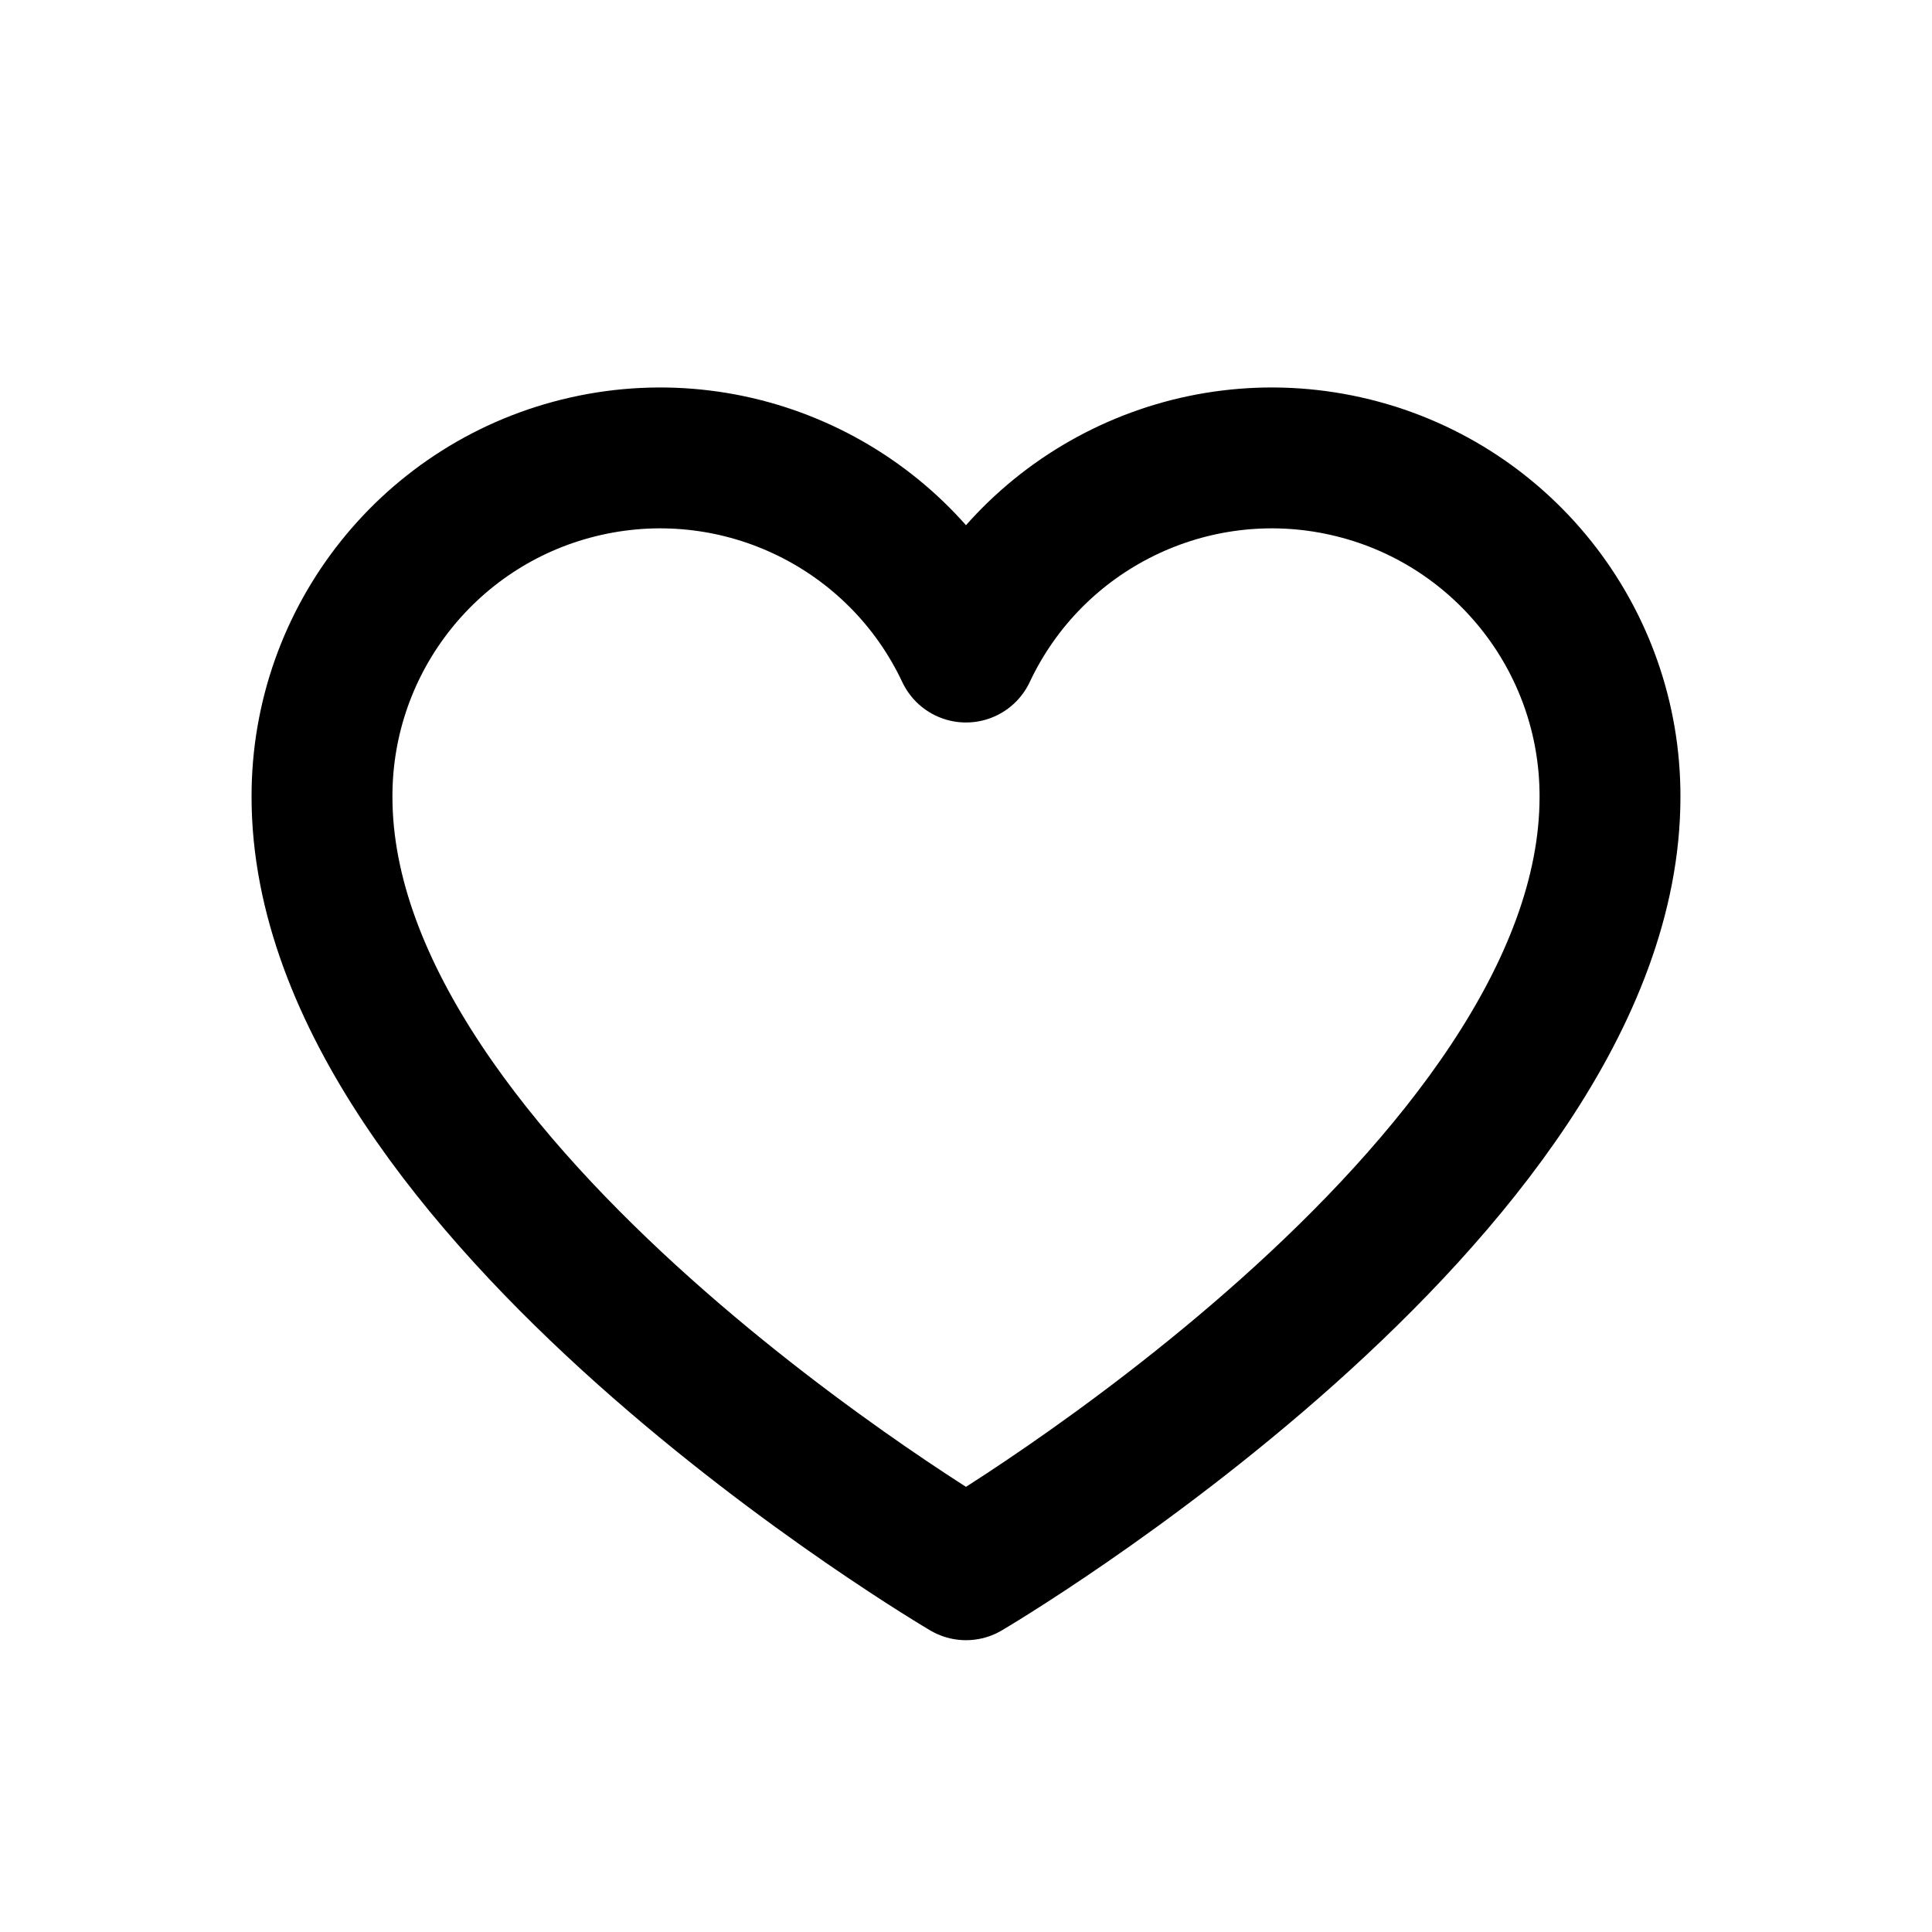
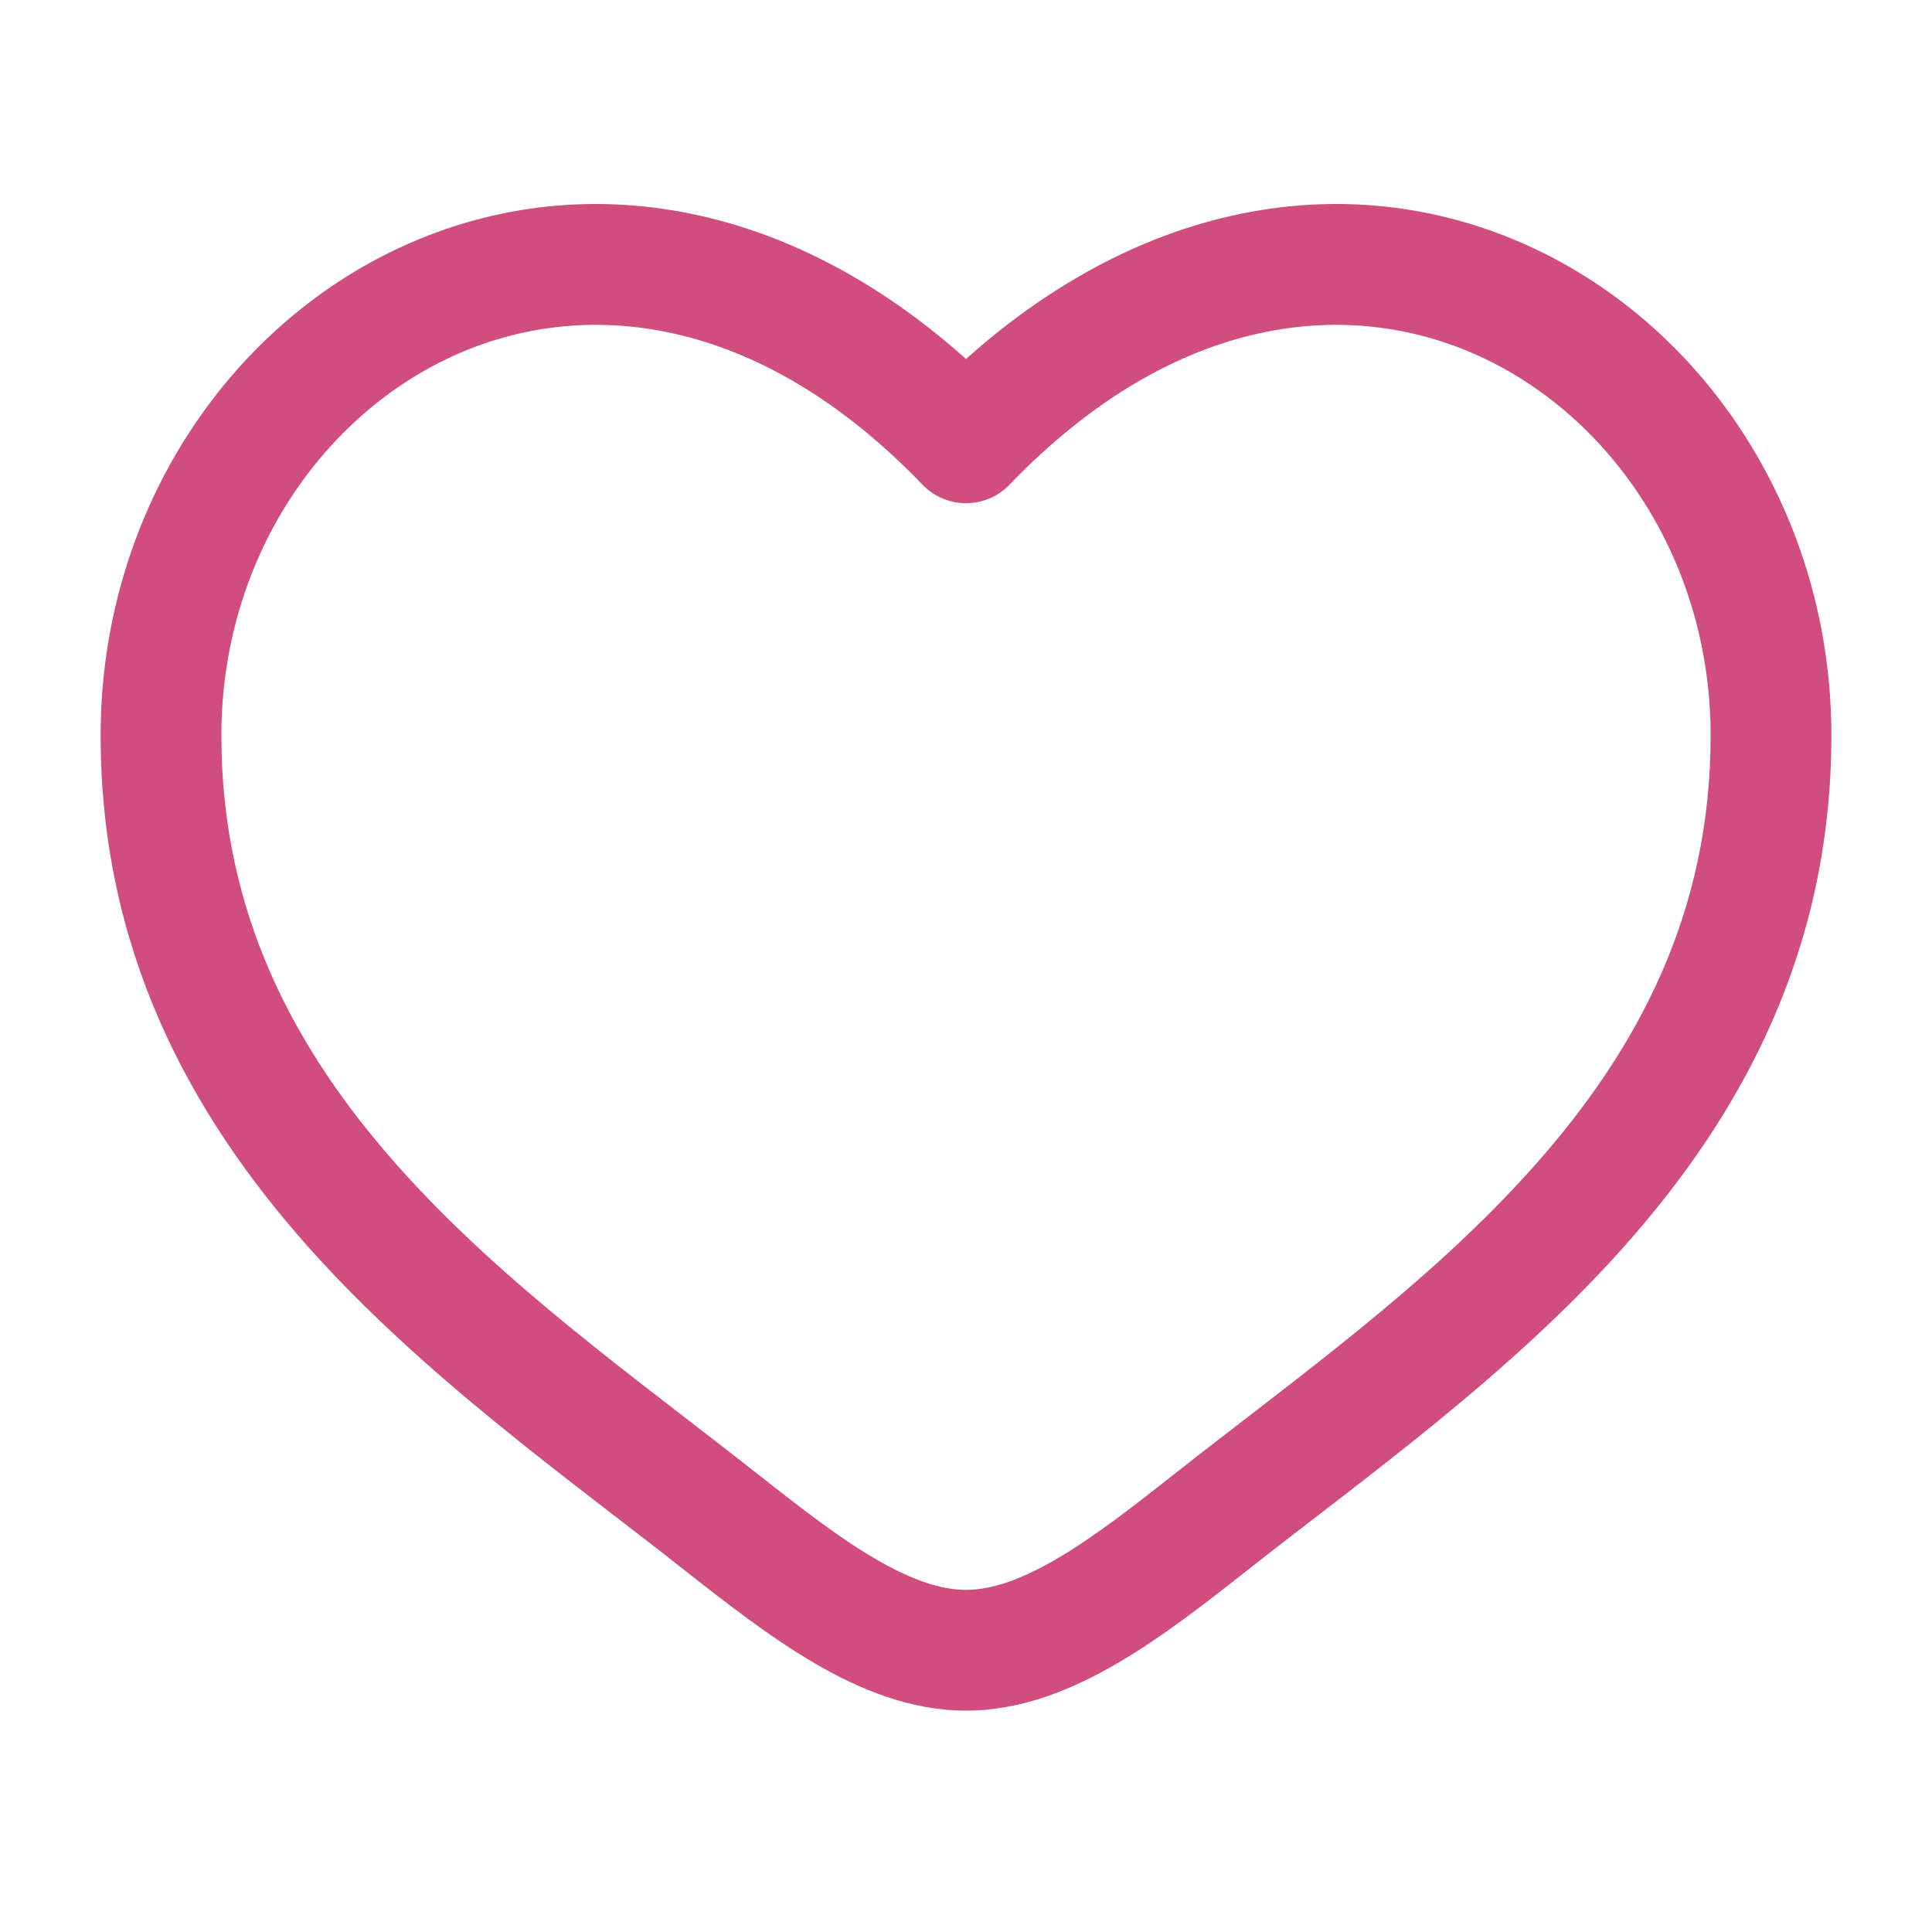
- <svg xmlns="http://www.w3.org/2000/svg" viewBox="0 0 24 24" fill="none" stroke="#000" stroke-width="1.75" stroke-linecap="round" stroke-linejoin="round">
-   <path d="M12 19.5S4 14.8 4 9.9a4.2 4.2 0 018-1.8 4.2 4.2 0 018 1.8c0 4.9-8 9.6-8 9.6z" />
+ <svg xmlns="http://www.w3.org/2000/svg" width="800px" height="800px" viewBox="0 0 24 24" fill="none">
+   <g id="SVGRepo_bgCarrier" stroke-width="0" />
+   <g id="SVGRepo_tracerCarrier" stroke-linecap="round" stroke-linejoin="round" />
+   <g id="SVGRepo_iconCarrier">
+     <path d="M8.962 18.911L9.426 18.322L8.962 18.911ZM12 5.501L11.46 6.021C11.601 6.168 11.796 6.251 12 6.251C12.204 6.251 12.399 6.168 12.54 6.021L12 5.501ZM15.038 18.911L15.503 19.5L15.038 18.911ZM9.426 18.322C7.91 17.127 6.253 15.96 4.938 14.48C3.649 13.028 2.75 11.335 2.75 9.137H1.25C1.25 11.803 2.361 13.836 3.817 15.476C5.247 17.087 7.071 18.375 8.497 19.5L9.426 18.322ZM2.75 9.137C2.75 6.986 3.965 5.183 5.624 4.424C7.236 3.687 9.402 3.883 11.46 6.021L12.54 4.981C10.098 2.444 7.264 2.025 5.001 3.06C2.785 4.073 1.25 6.425 1.25 9.137H2.75ZM8.497 19.5C9.01 19.904 9.56 20.334 10.117 20.66C10.674 20.985 11.31 21.25 12 21.25V19.75C11.69 19.75 11.326 19.629 10.874 19.365C10.421 19.101 9.952 18.737 9.426 18.322L8.497 19.5ZM15.503 19.5C16.929 18.375 18.753 17.087 20.183 15.476C21.64 13.836 22.75 11.803 22.75 9.137H21.25C21.25 11.335 20.351 13.028 19.062 14.48C17.747 15.96 16.09 17.127 14.574 18.322L15.503 19.5ZM22.75 9.137C22.75 6.425 21.215 4.073 18.999 3.06C16.736 2.025 13.902 2.444 11.46 4.981L12.54 6.021C14.598 3.883 16.764 3.687 18.376 4.424C20.035 5.183 21.25 6.986 21.25 9.137H22.75ZM14.574 18.322C14.048 18.737 13.579 19.101 13.126 19.365C12.674 19.629 12.31 19.75 12 19.75V21.25C12.69 21.25 13.326 20.985 13.883 20.66C14.441 20.334 14.99 19.904 15.503 19.5L14.574 18.322Z" fill="#d14d7e" />
+   </g>
</svg>
